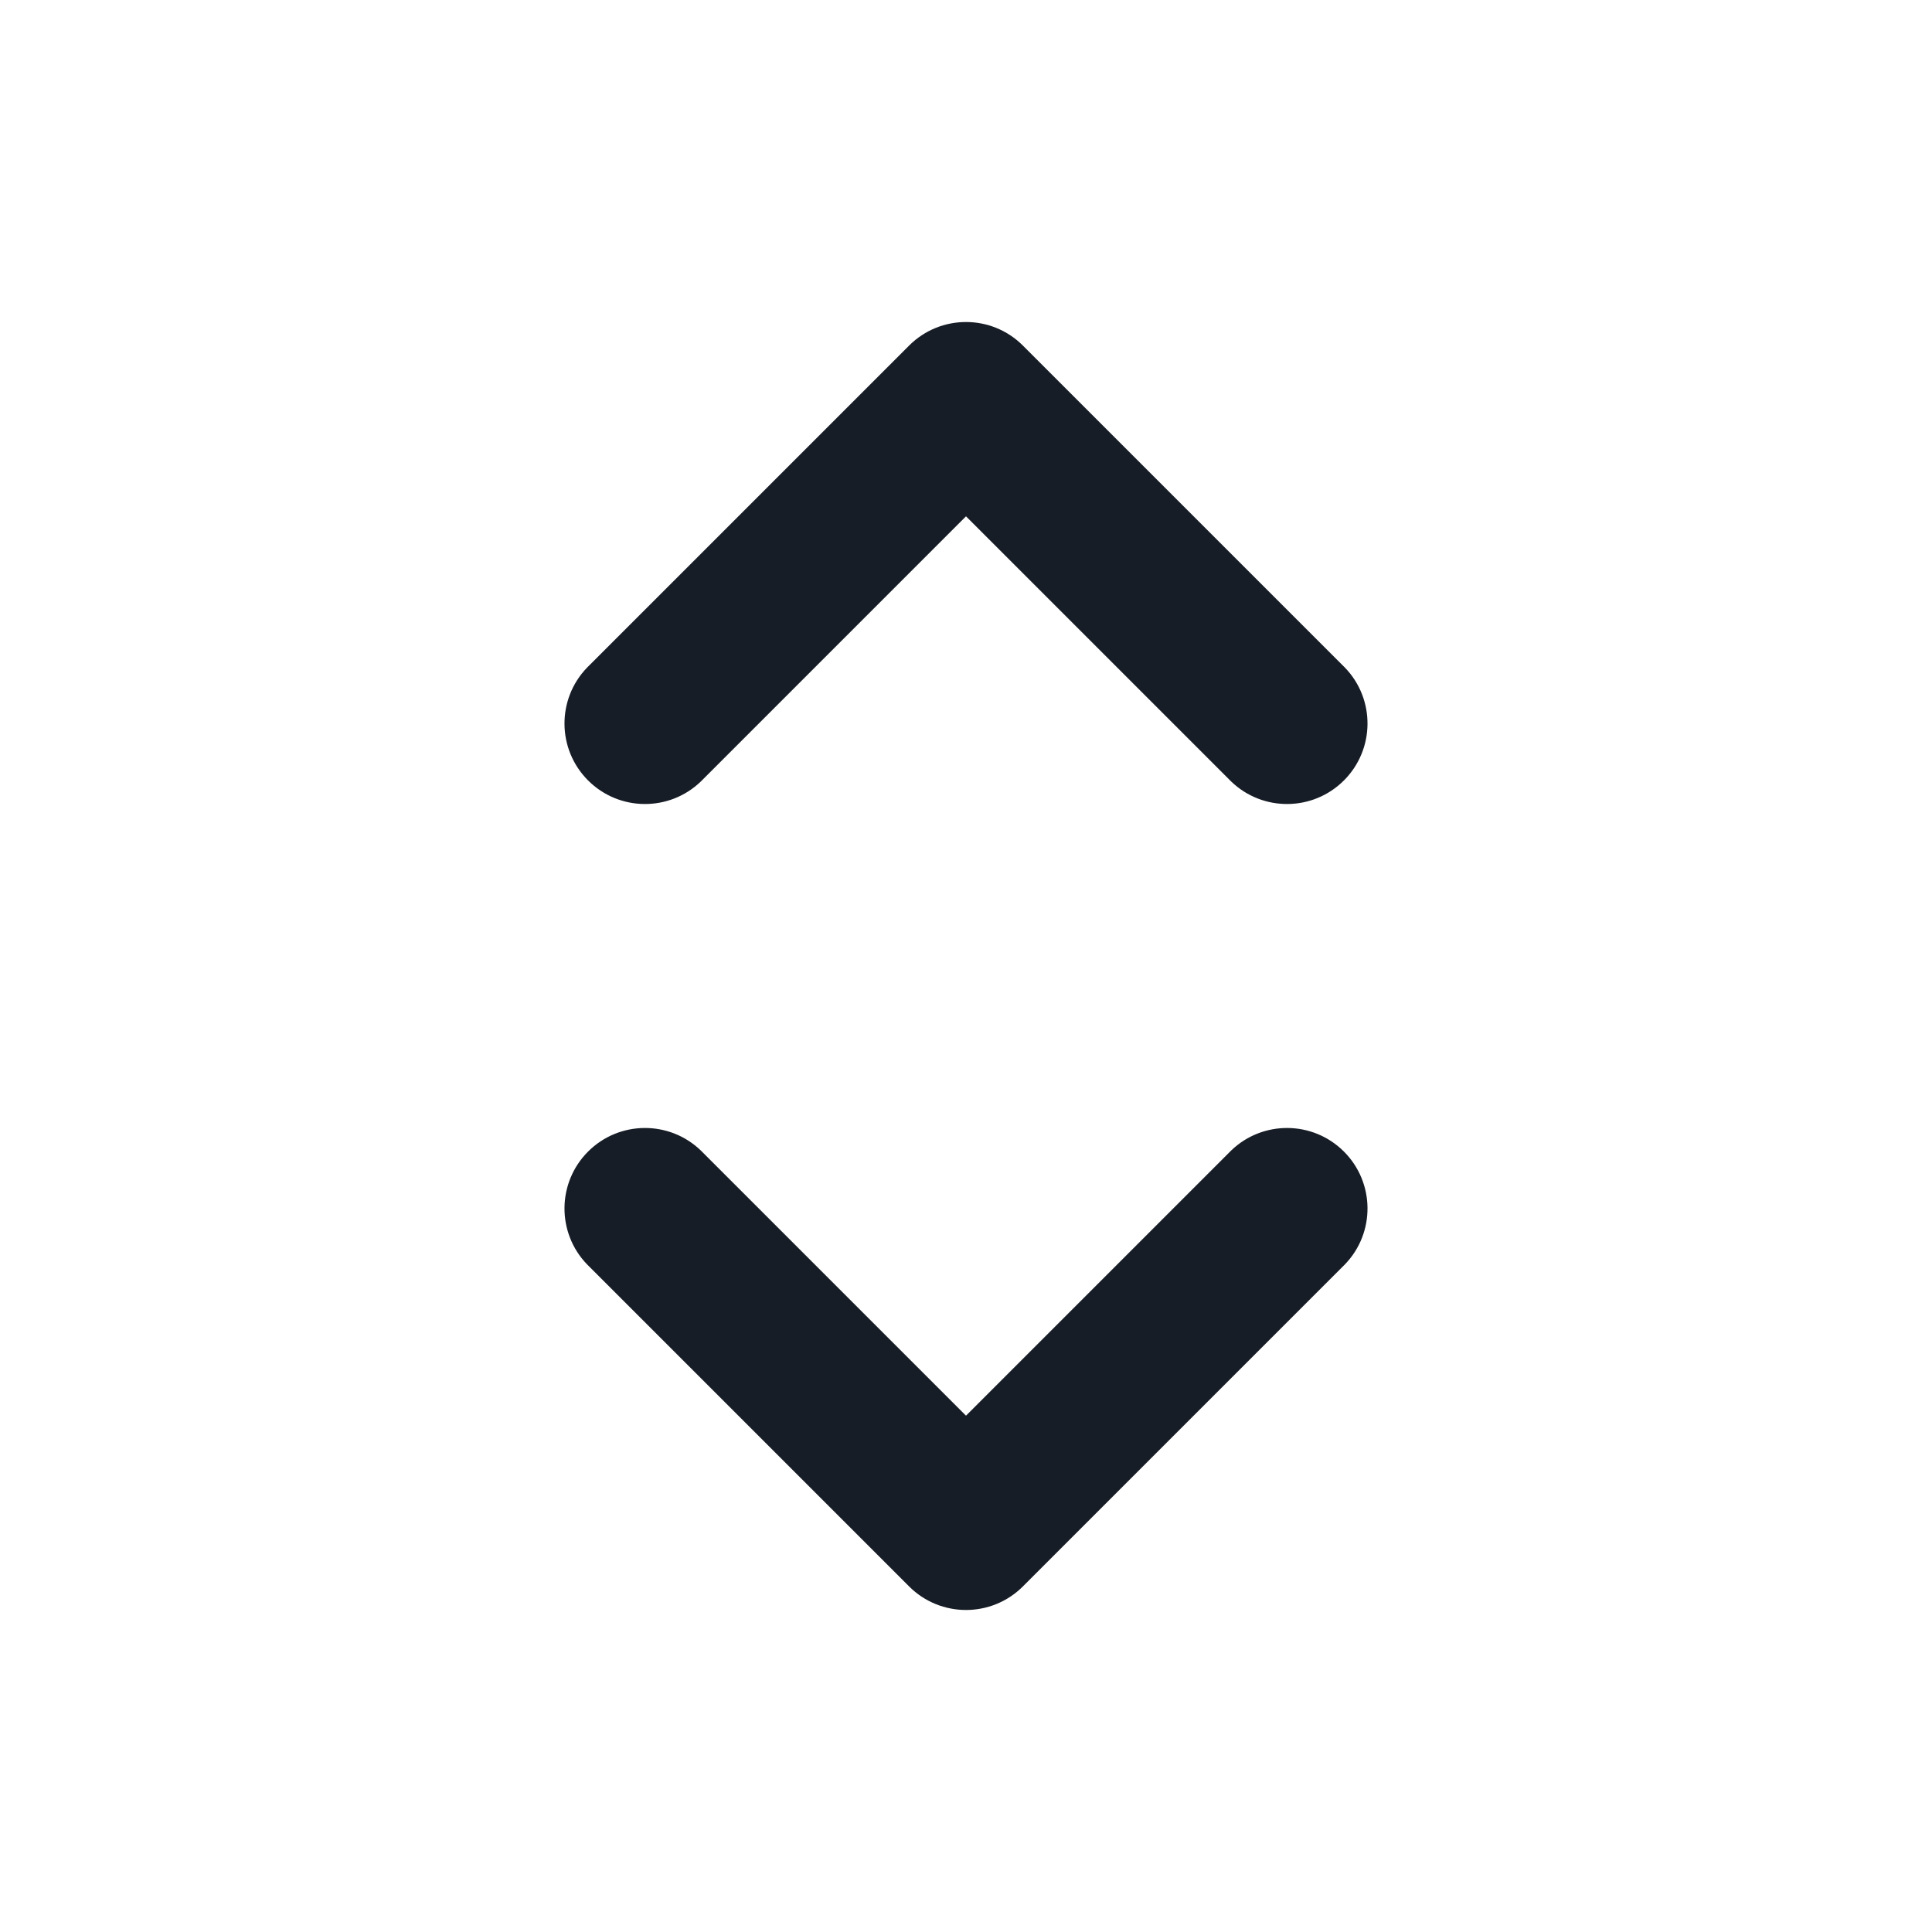
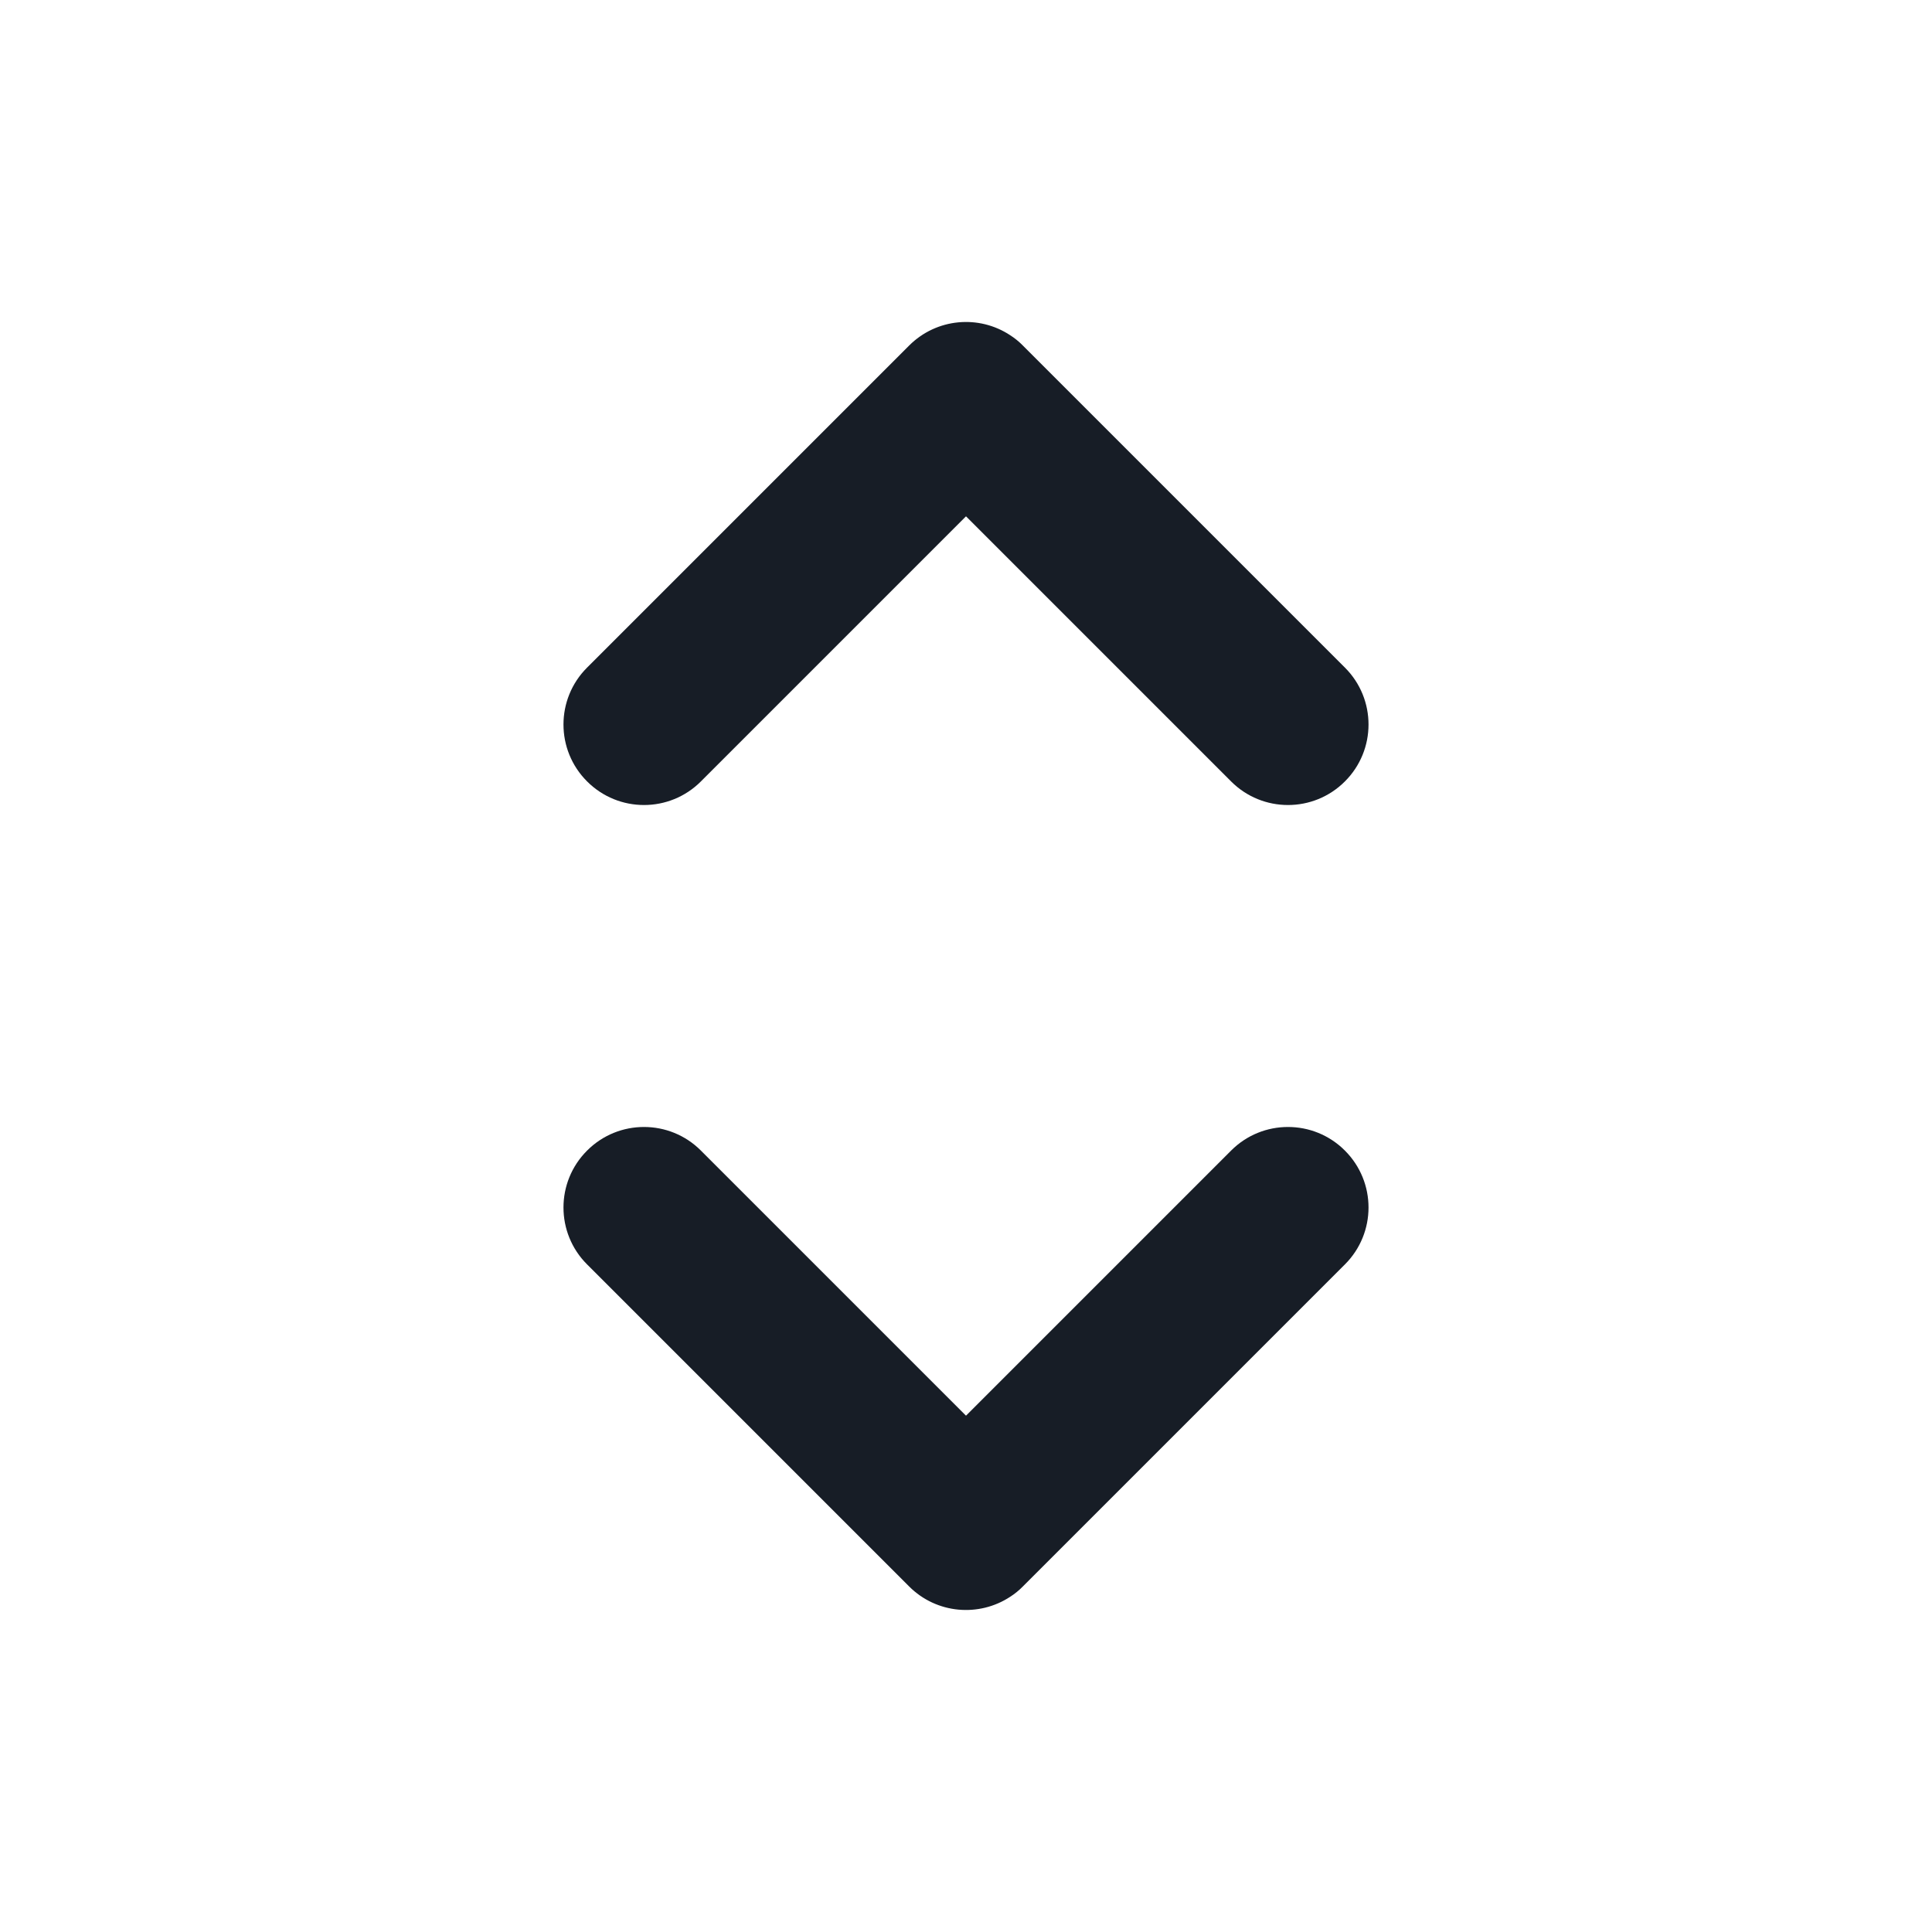
- <svg xmlns="http://www.w3.org/2000/svg" width="24" height="24" fill="none" viewBox="0 0 24 24">
-   <path fill="#171D26" d="M11.293 4.293a1 1 0 0 1 1.414 0l4 4a1 1 0 0 1-1.414 1.414L12 6.414 8.707 9.707a1 1 0 0 1-1.414-1.414l4-4Zm0 15.414a1 1 0 0 0 1.414 0l4-4a1 1 0 0 0-1.414-1.414L12 17.586l-3.293-3.293a1 1 0 0 0-1.414 1.414l4 4Z" />
+ <svg xmlns="http://www.w3.org/2000/svg" viewBox="0 0 24 24" width="24" height="24" fill="none">
+   <path d="M11.293 4.293C11.635 3.951 12.162 3.908 12.55 4.165C12.606 4.201 12.659 4.244 12.707 4.293L16.707 8.293C17.098 8.683 17.098 9.317 16.707 9.707C16.317 10.098 15.683 10.098 15.293 9.707L12 6.414L8.707 9.707C8.317 10.098 7.683 10.098 7.293 9.707C6.902 9.317 6.902 8.683 7.293 8.293L11.293 4.293Z" fill="#171D26" />
+   <path d="M11.293 19.707C11.635 20.049 12.162 20.091 12.55 19.835C12.606 19.799 12.659 19.756 12.707 19.707L16.707 15.707C17.098 15.317 17.098 14.683 16.707 14.293C16.317 13.902 15.683 13.902 15.293 14.293L12 17.586L8.707 14.293C8.317 13.902 7.683 13.902 7.293 14.293C6.902 14.683 6.902 15.317 7.293 15.707L11.293 19.707Z" fill="#171D26" />
</svg>
